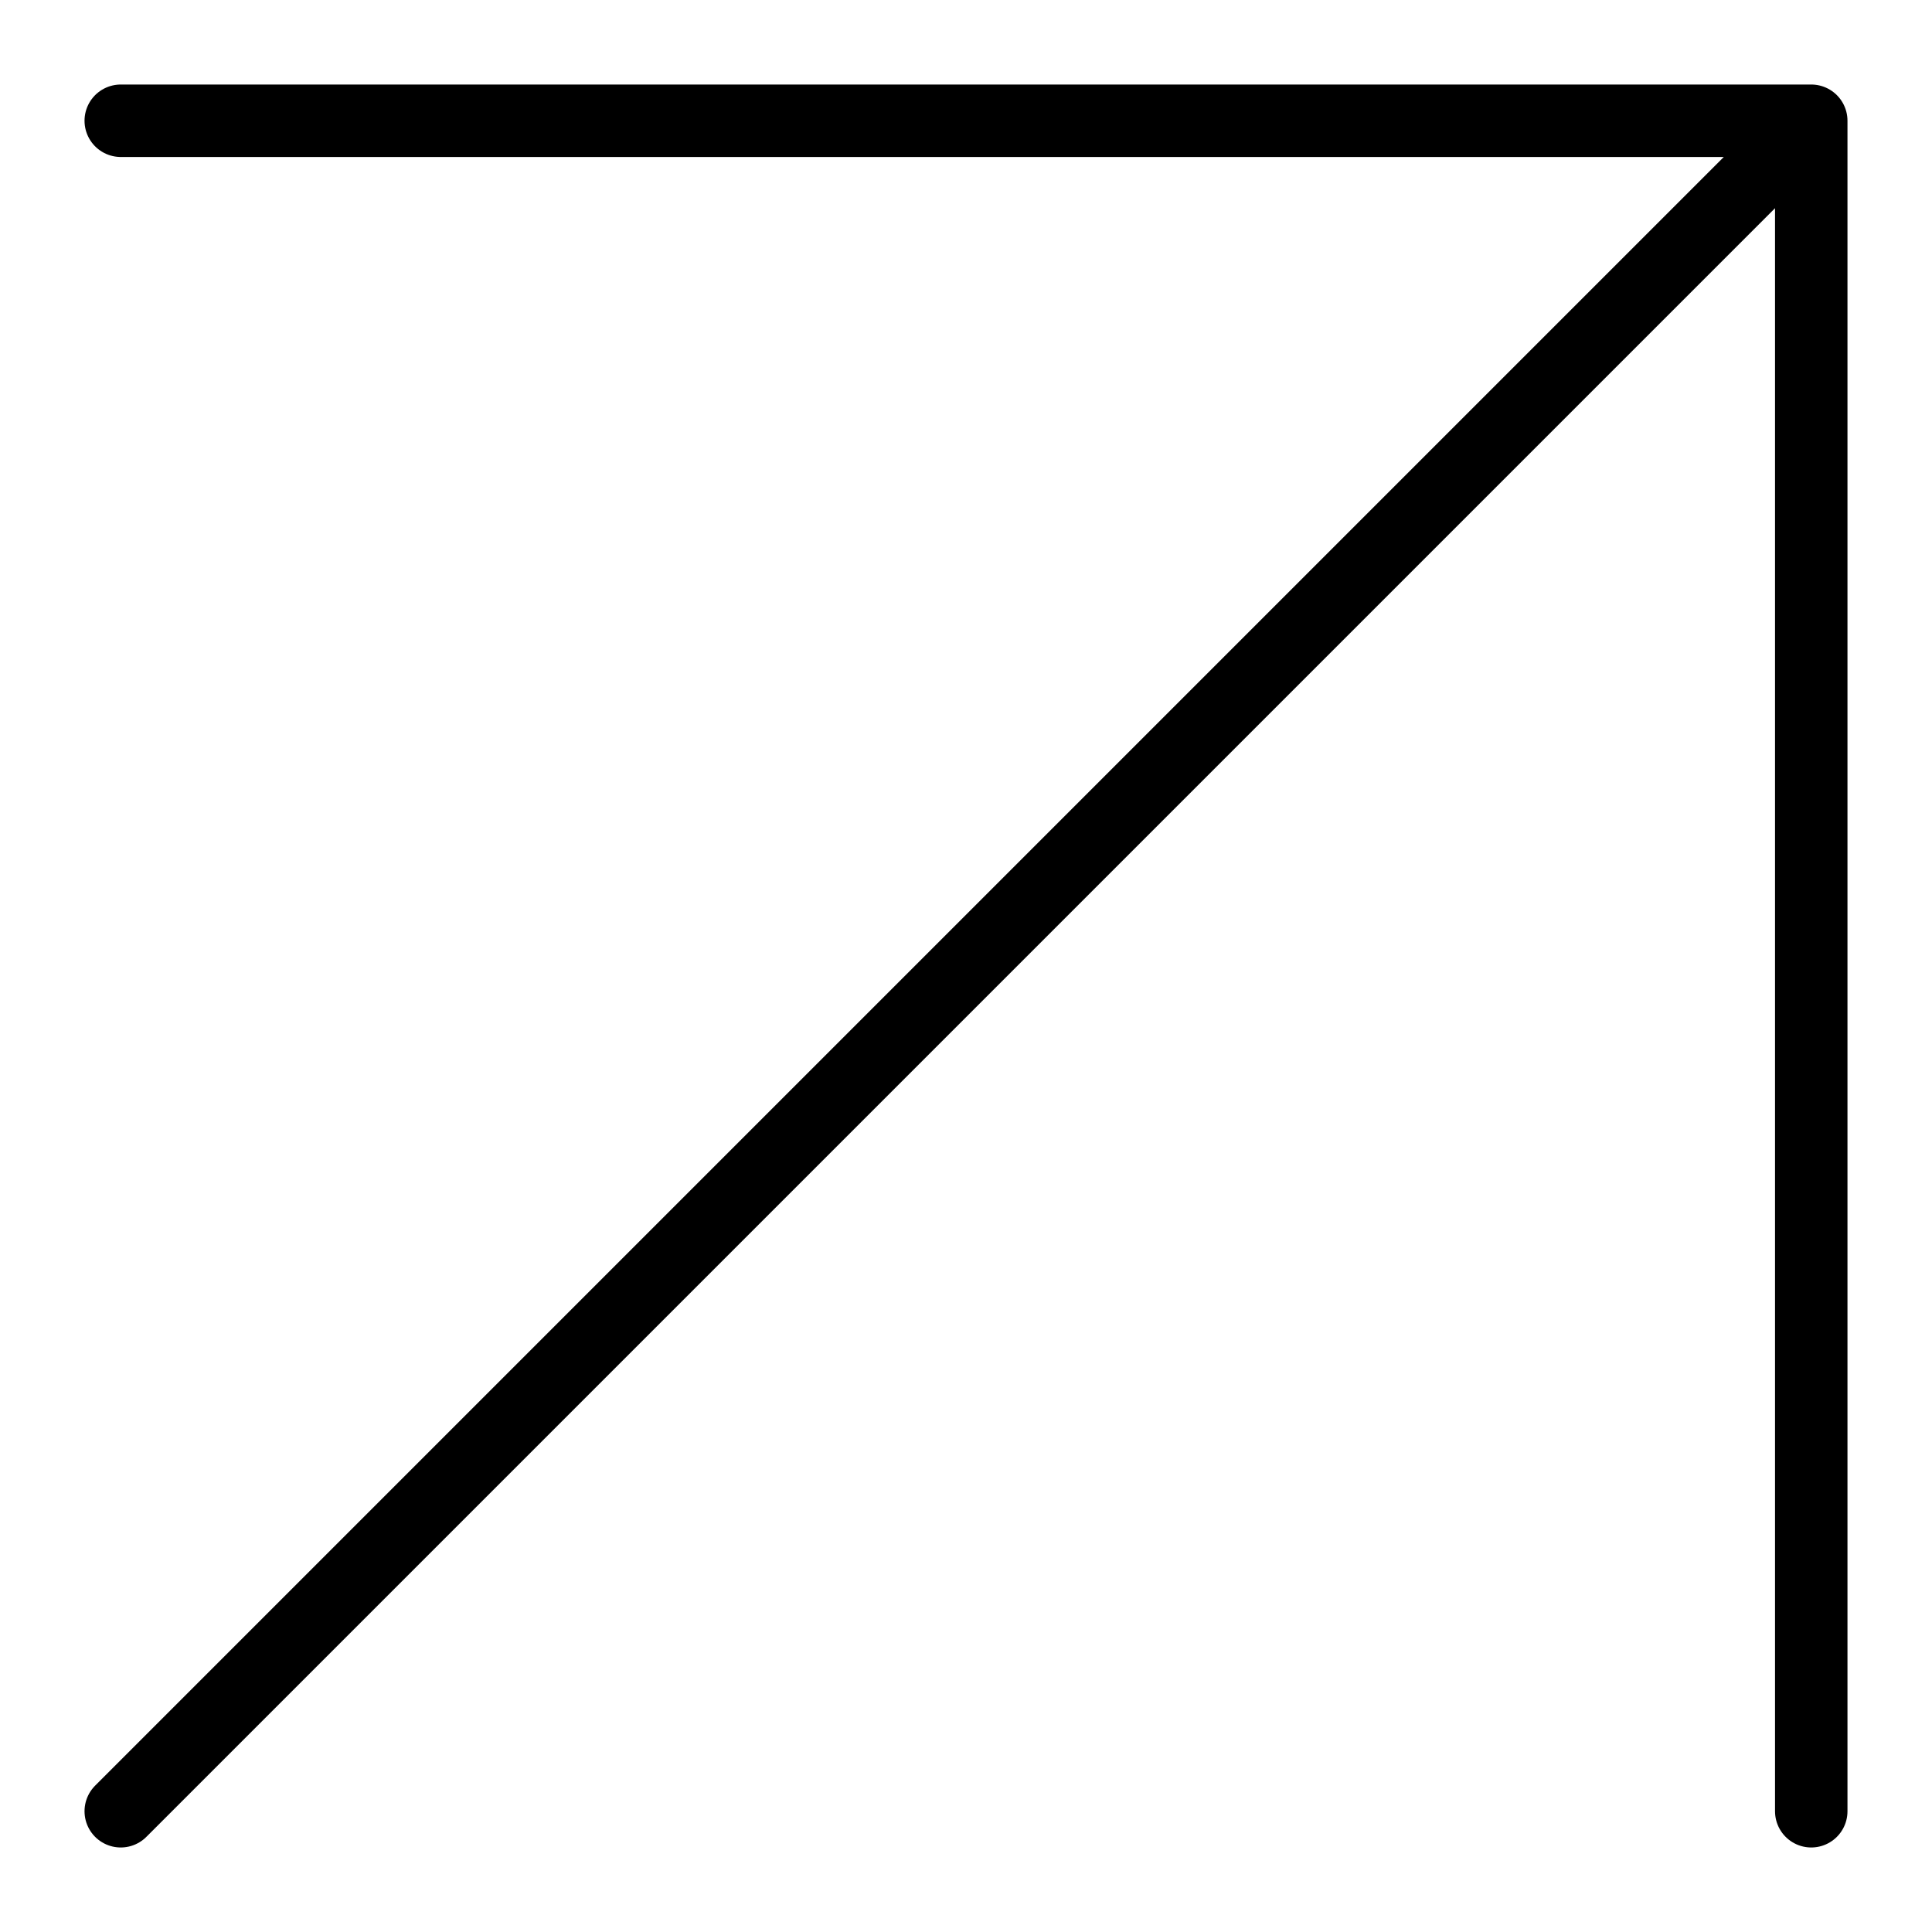
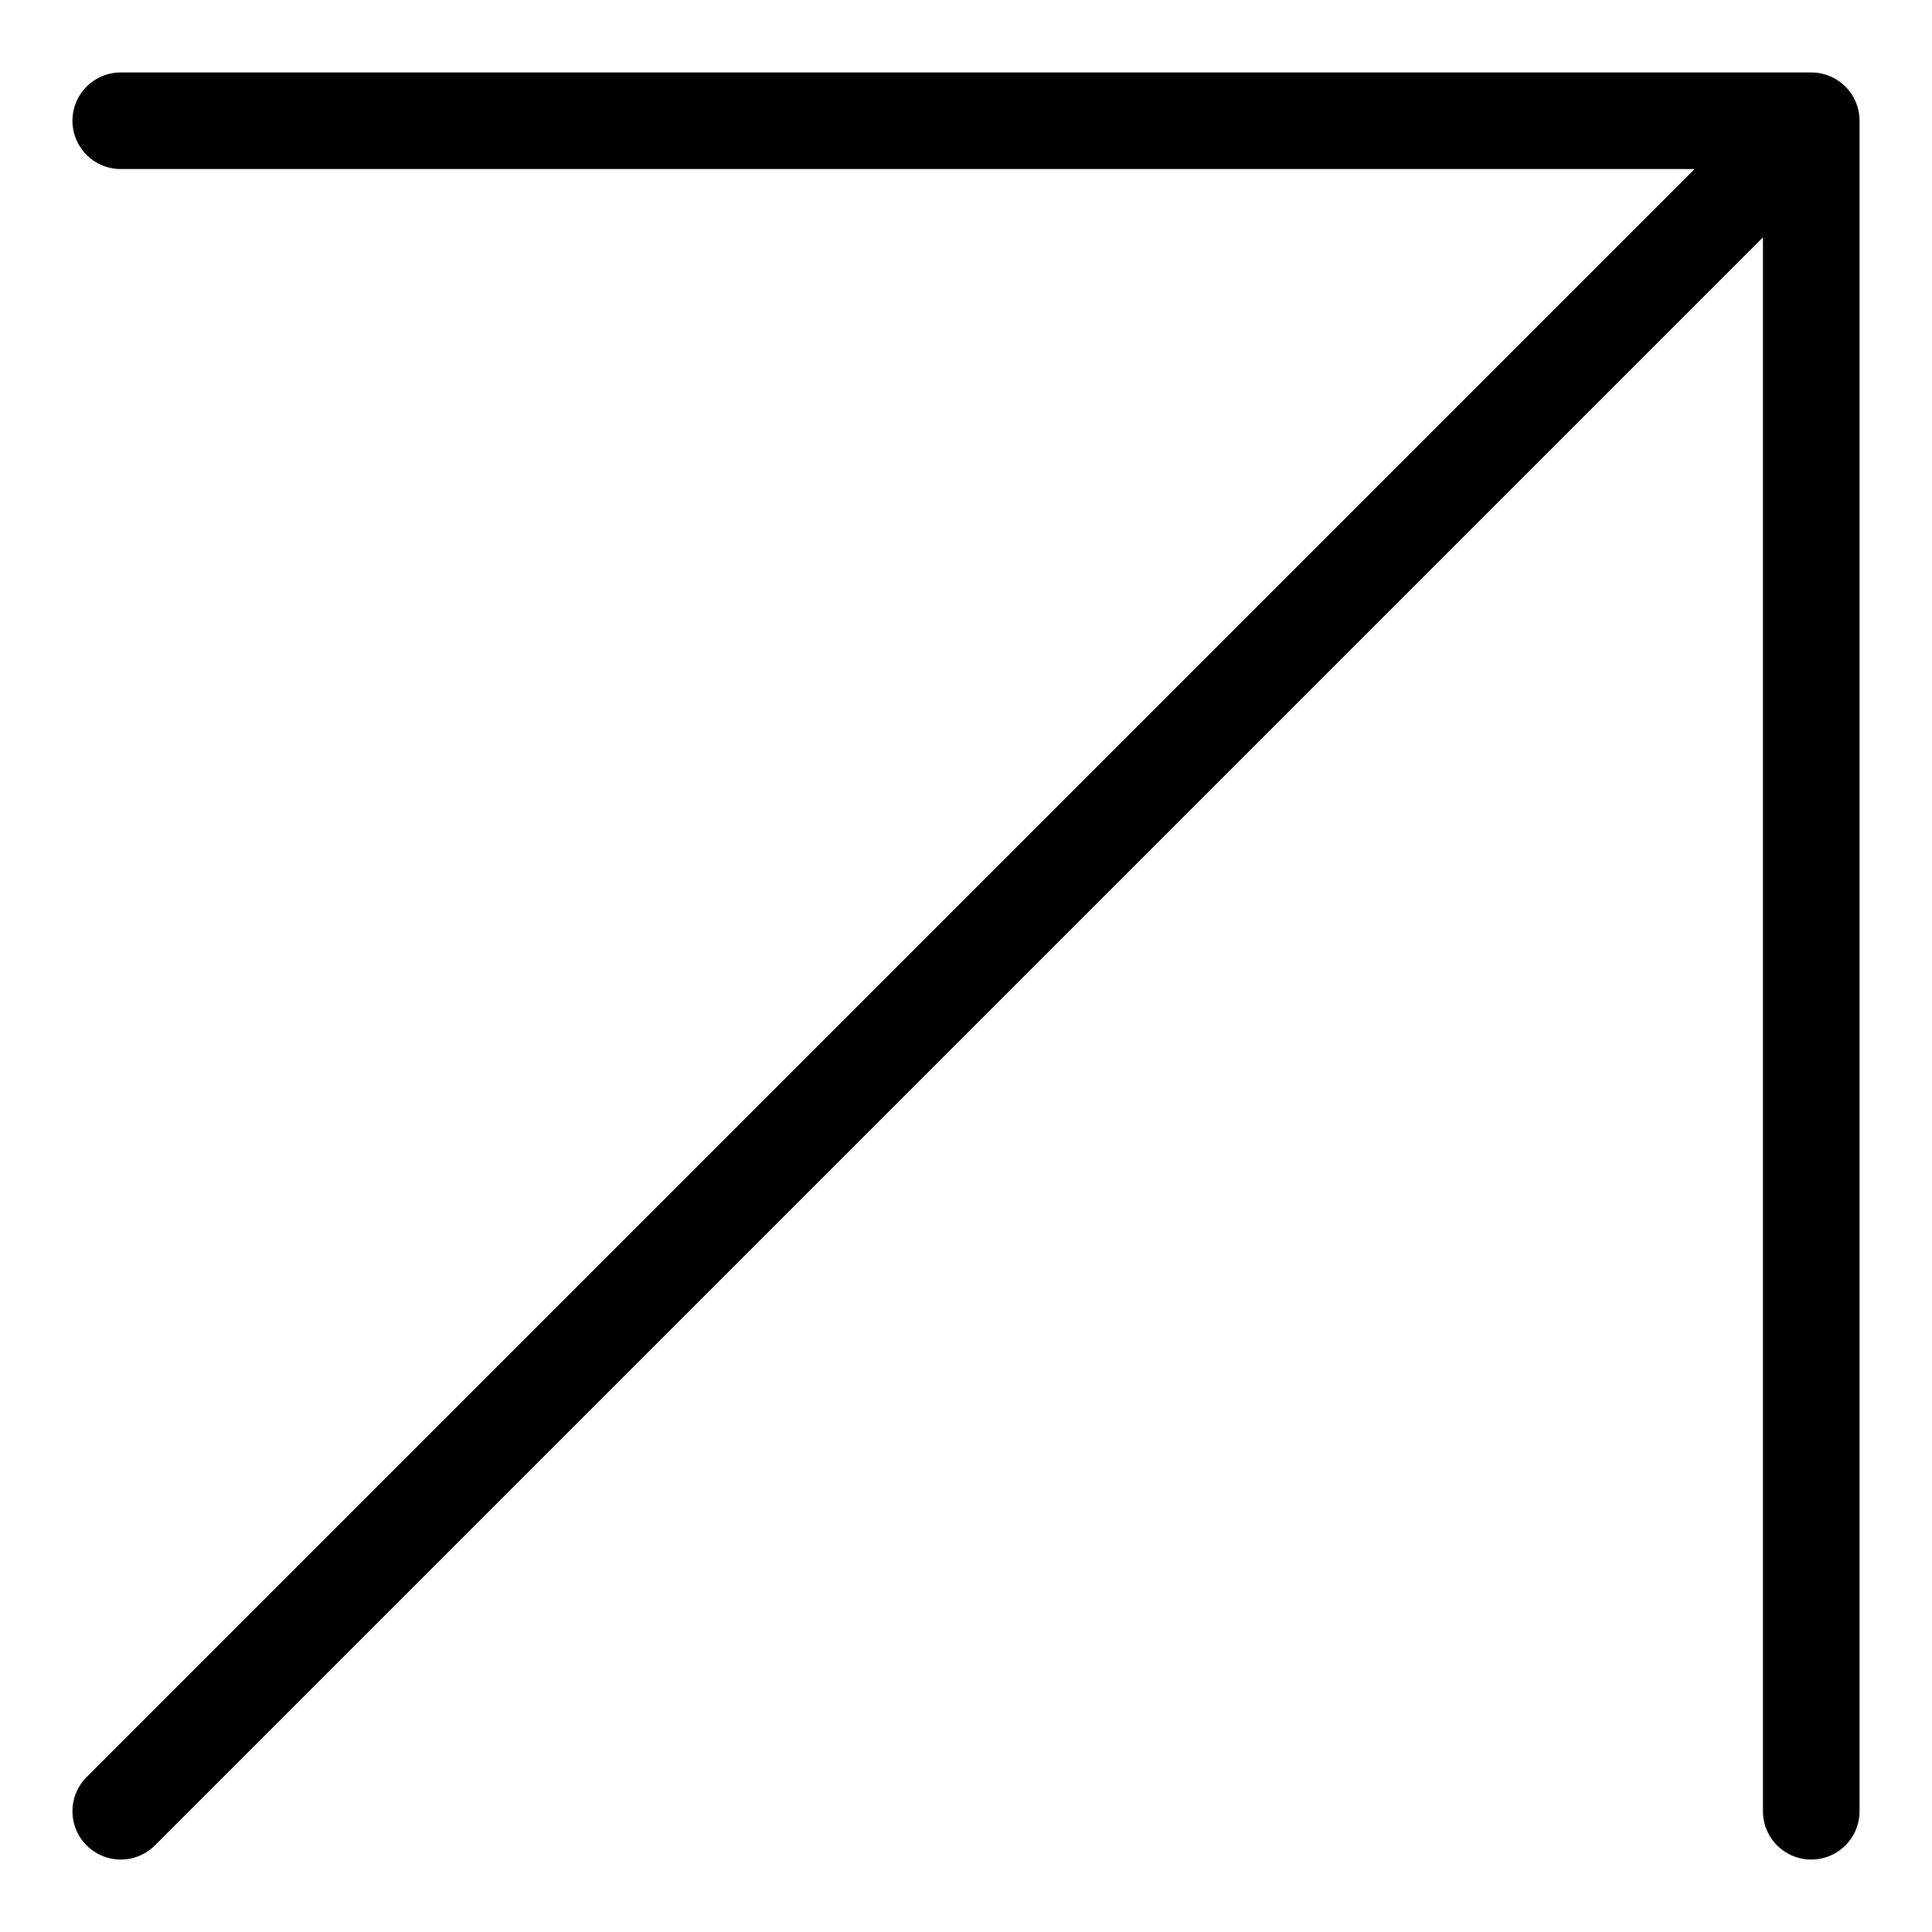
<svg xmlns="http://www.w3.org/2000/svg" width="40" height="40" viewBox="0 0 40 40" fill="none">
-   <path d="M2.5 37.5L37.5 2.5M37.5 2.5H2.5M37.5 2.5V37.5" stroke="black" stroke-width="1.5" stroke-linecap="round" stroke-linejoin="round" />
+   <path d="M2.5 37.5L37.5 2.5M37.5 2.5H2.5M37.5 2.5V37.5" stroke="black" stroke-width="2" stroke-linecap="round" stroke-linejoin="round" />
</svg>
